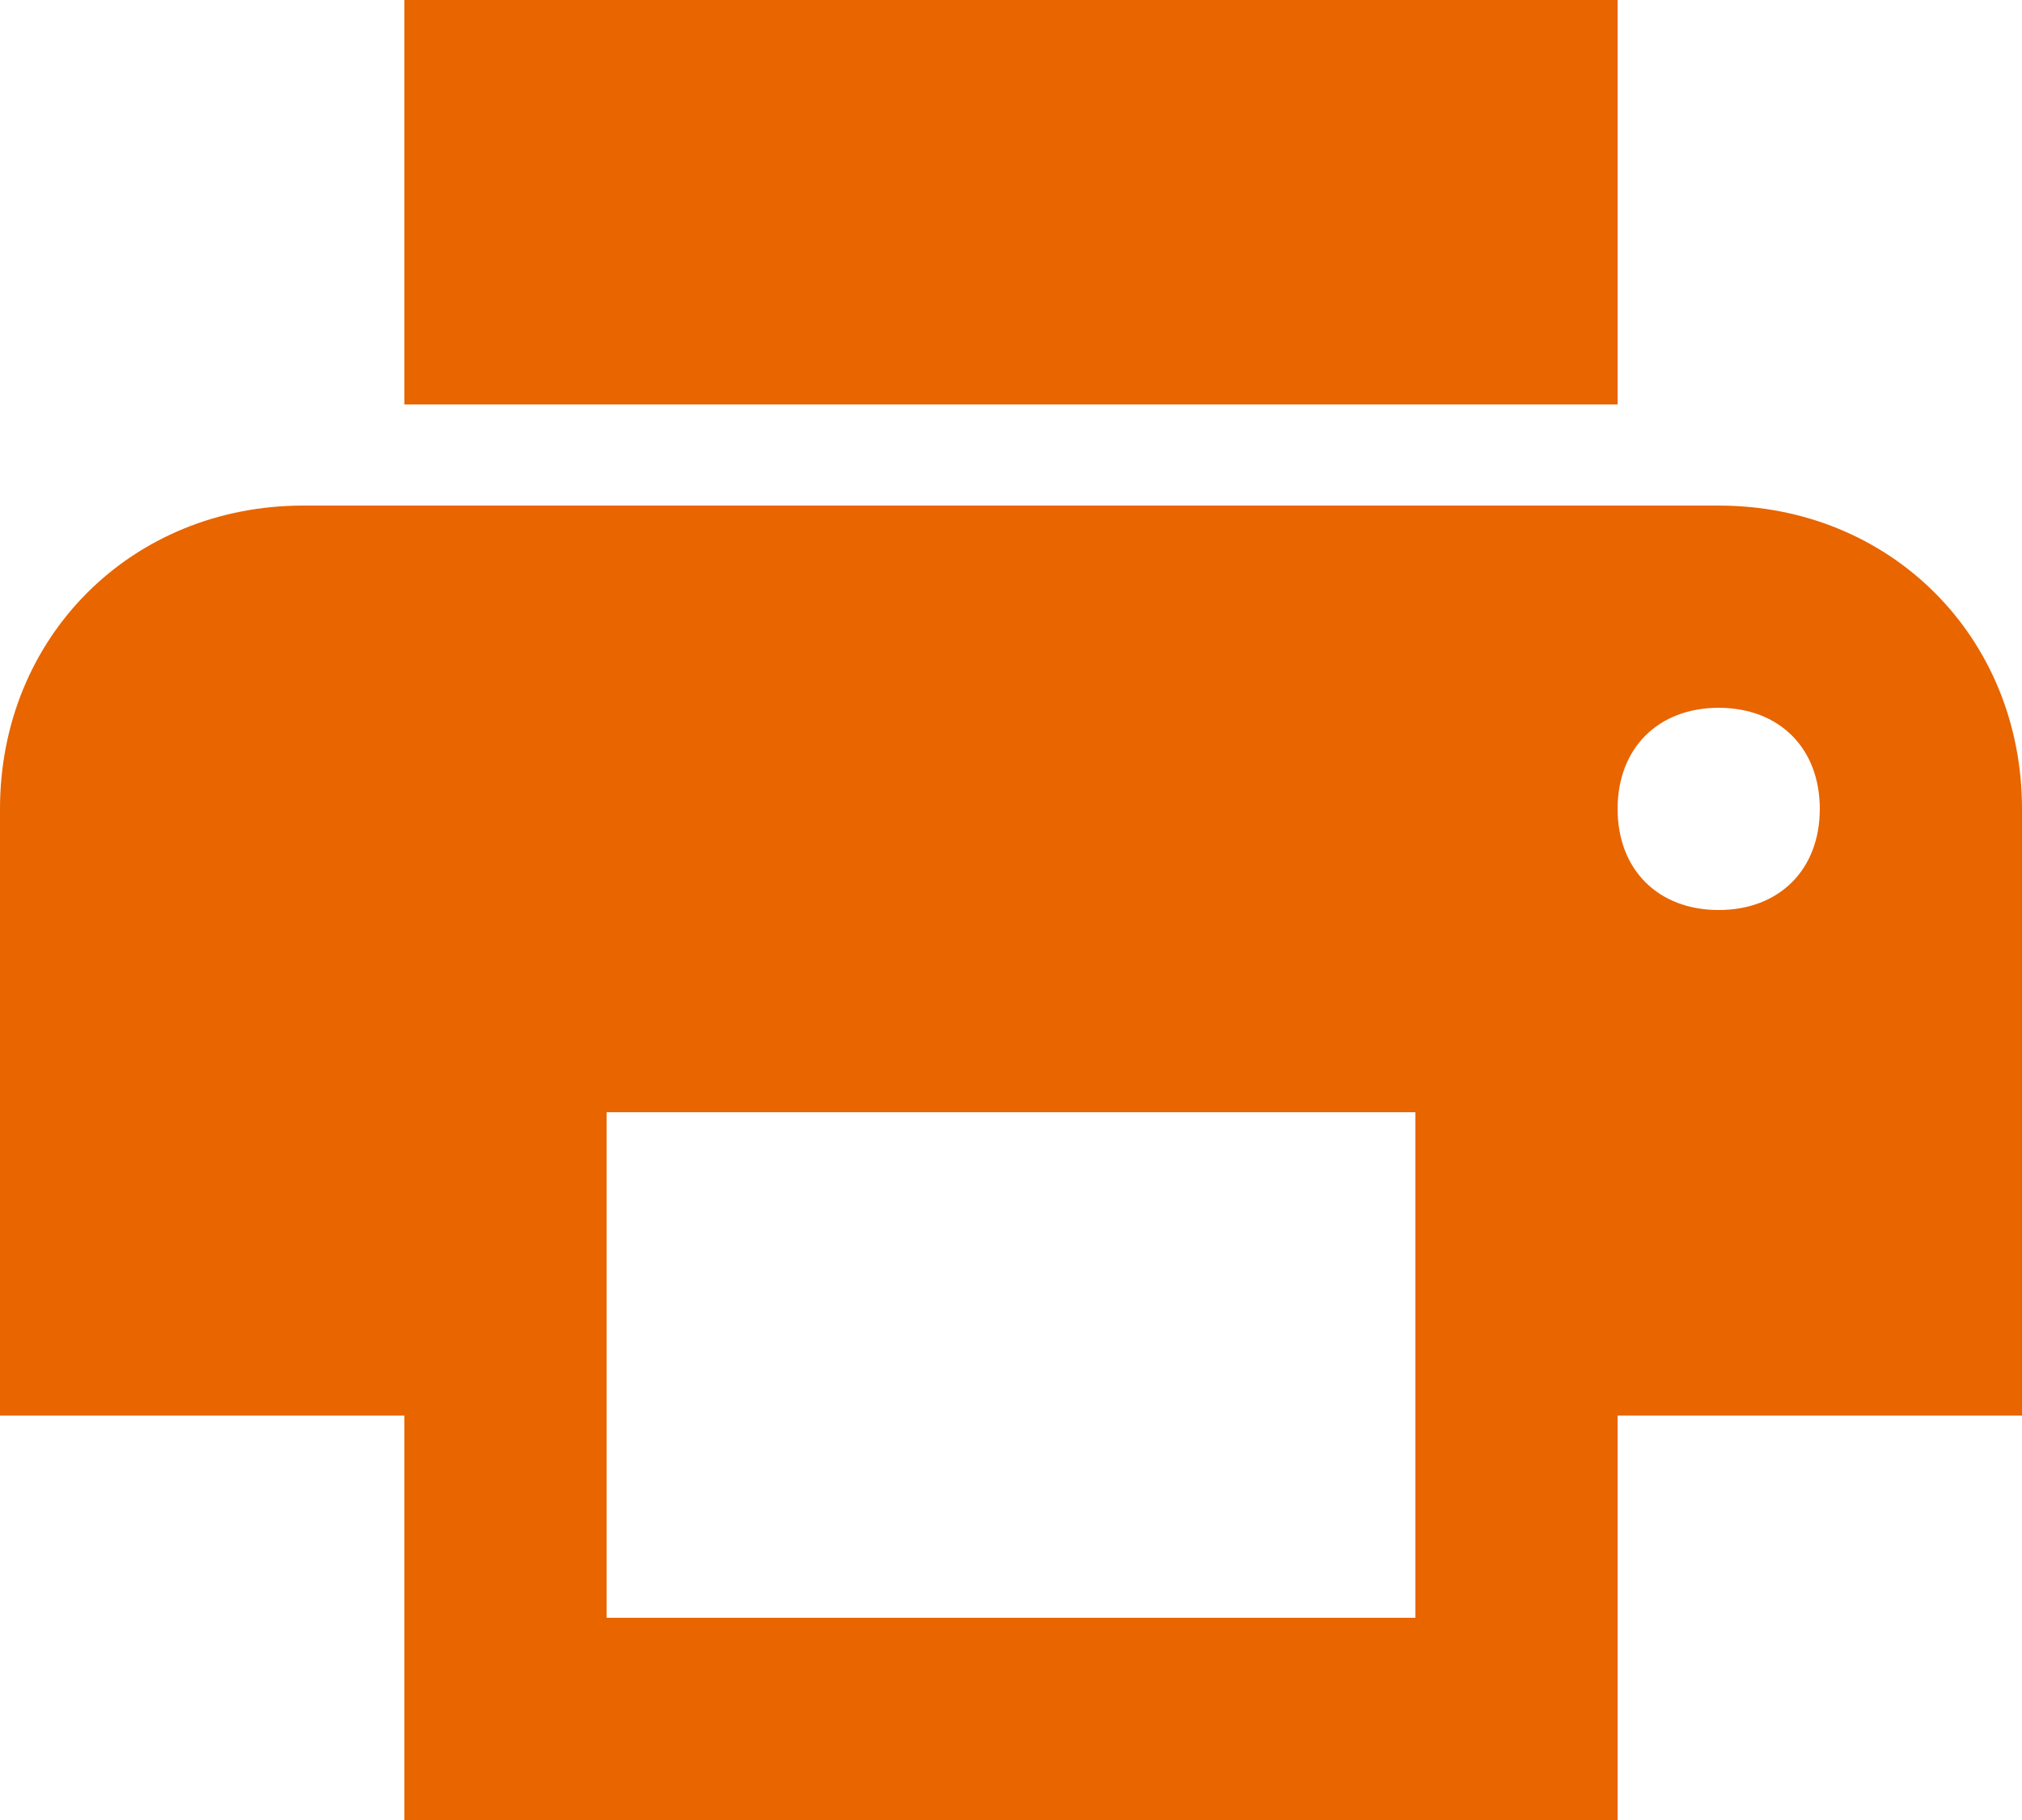
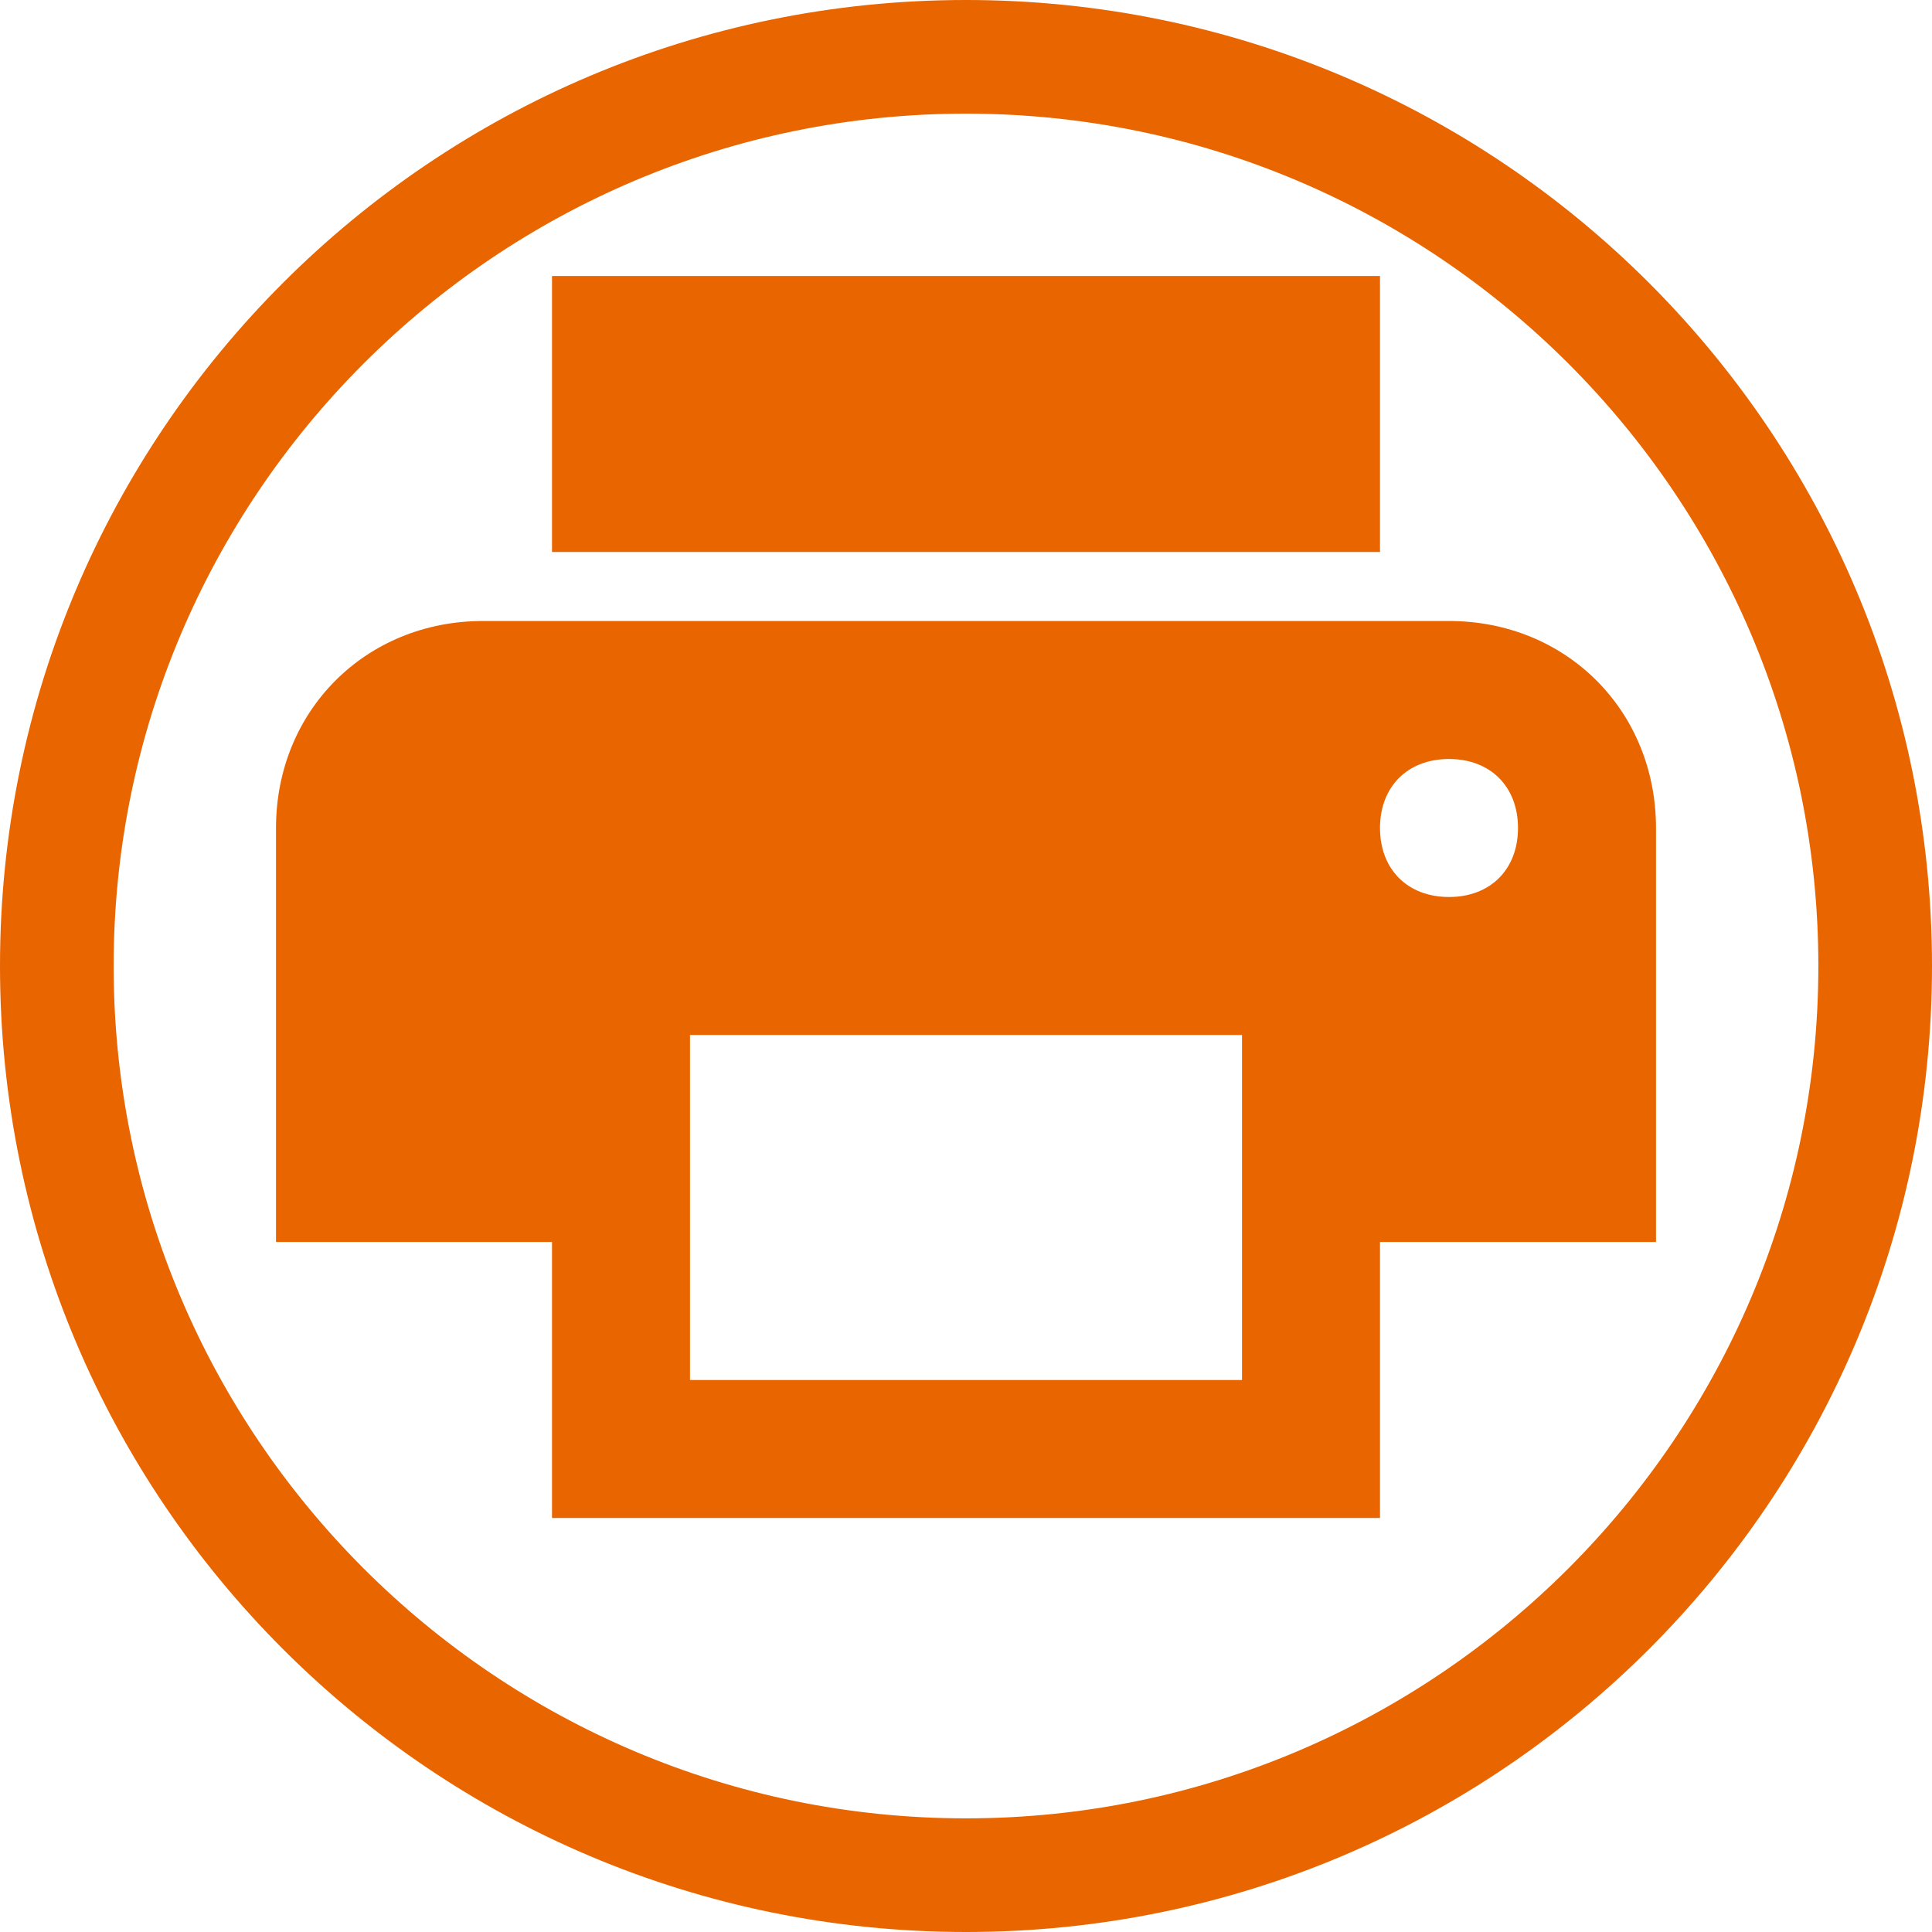
- <svg xmlns="http://www.w3.org/2000/svg" width="20px" height="18px" viewBox="0 0 20 18" version="1.1">
+ <svg xmlns="http://www.w3.org/2000/svg" width="28px" height="28px" viewBox="0 0 28 28" version="1.1">
  <defs />
-   <g id="Single" stroke="none" stroke-width="1" fill="none" fill-rule="evenodd">
-     <g id="m/single" transform="translate(-235, -1099)" fill="#E86500">
-       <g id="glyphs/Icons-black/24/print" transform="translate(233, 1096)">
-         <path d="M19,16 L5,16 C3.3,16 2,14.7 2,13 L2,7 L6,7 L6,3 L18,3 L18,7 L22,7 L22,13 C22,14.7 20.7,16 19,16 L19,16 Z M16,5 L8,5 L8,10 L16,10 L16,5 L16,5 Z M19,12 C18.4,12 18,12.4 18,13 C18,13.6 18.4,14 19,14 C19.6,14 20,13.6 20,13 C20,12.4 19.6,12 19,12 L19,12 Z M18,21 L6,21 L6,17 L18,17 L18,21 L18,21 Z" id="Shape" transform="translate(12, 12.0001) scale(1, -1) translate(-12, -12.0001) " />
+   <g id="Symbols" stroke="none" stroke-width="1" fill="none" fill-rule="evenodd">
+     <g id="bars/m/single_c" transform="translate(-724, -10)" fill="#E86500">
+       <g id="menu/Icons-black/32/print" transform="translate(722, 8)">
+         <path d="M23,19 L9,19 C7.3,19 6,17.7 6,16 L6,10 L10,10 L10,6 L22,6 L22,10 L26,10 L26,16 C26,17.7 24.7,19 23,19 L23,19 Z M20,8 L12,8 L12,13 L20,13 L20,8 L20,8 Z M23,15 C22.4,15 22,15.4 22,16 C22,16.6 22.4,17 23,17 C23.6,17 24,16.6 24,16 C24,15.4 23.6,15 23,15 L23,15 Z M22,24 L10,24 L10,20 L22,20 L22,24 L22,24 Z" id="Shape" transform="translate(16, 15) scale(1, -1) translate(-16, -15) " />
+         <path d="M16,2 C8.268,2 2,8.268 2,16 C2,23.732 8.268,30 16,30 C23.732,30 30,23.732 30,16 C30,8.268 23.732,2 16,2 L16,2 Z M16,3.647 C22.811,3.647 28.353,9.189 28.353,16 C28.353,22.811 22.811,28.353 16,28.353 C9.189,28.353 3.647,22.811 3.647,16 C3.647,9.189 9.189,3.647 16,3.647 L16,3.647 Z" id="Fill-3" />
      </g>
    </g>
  </g>
</svg>
